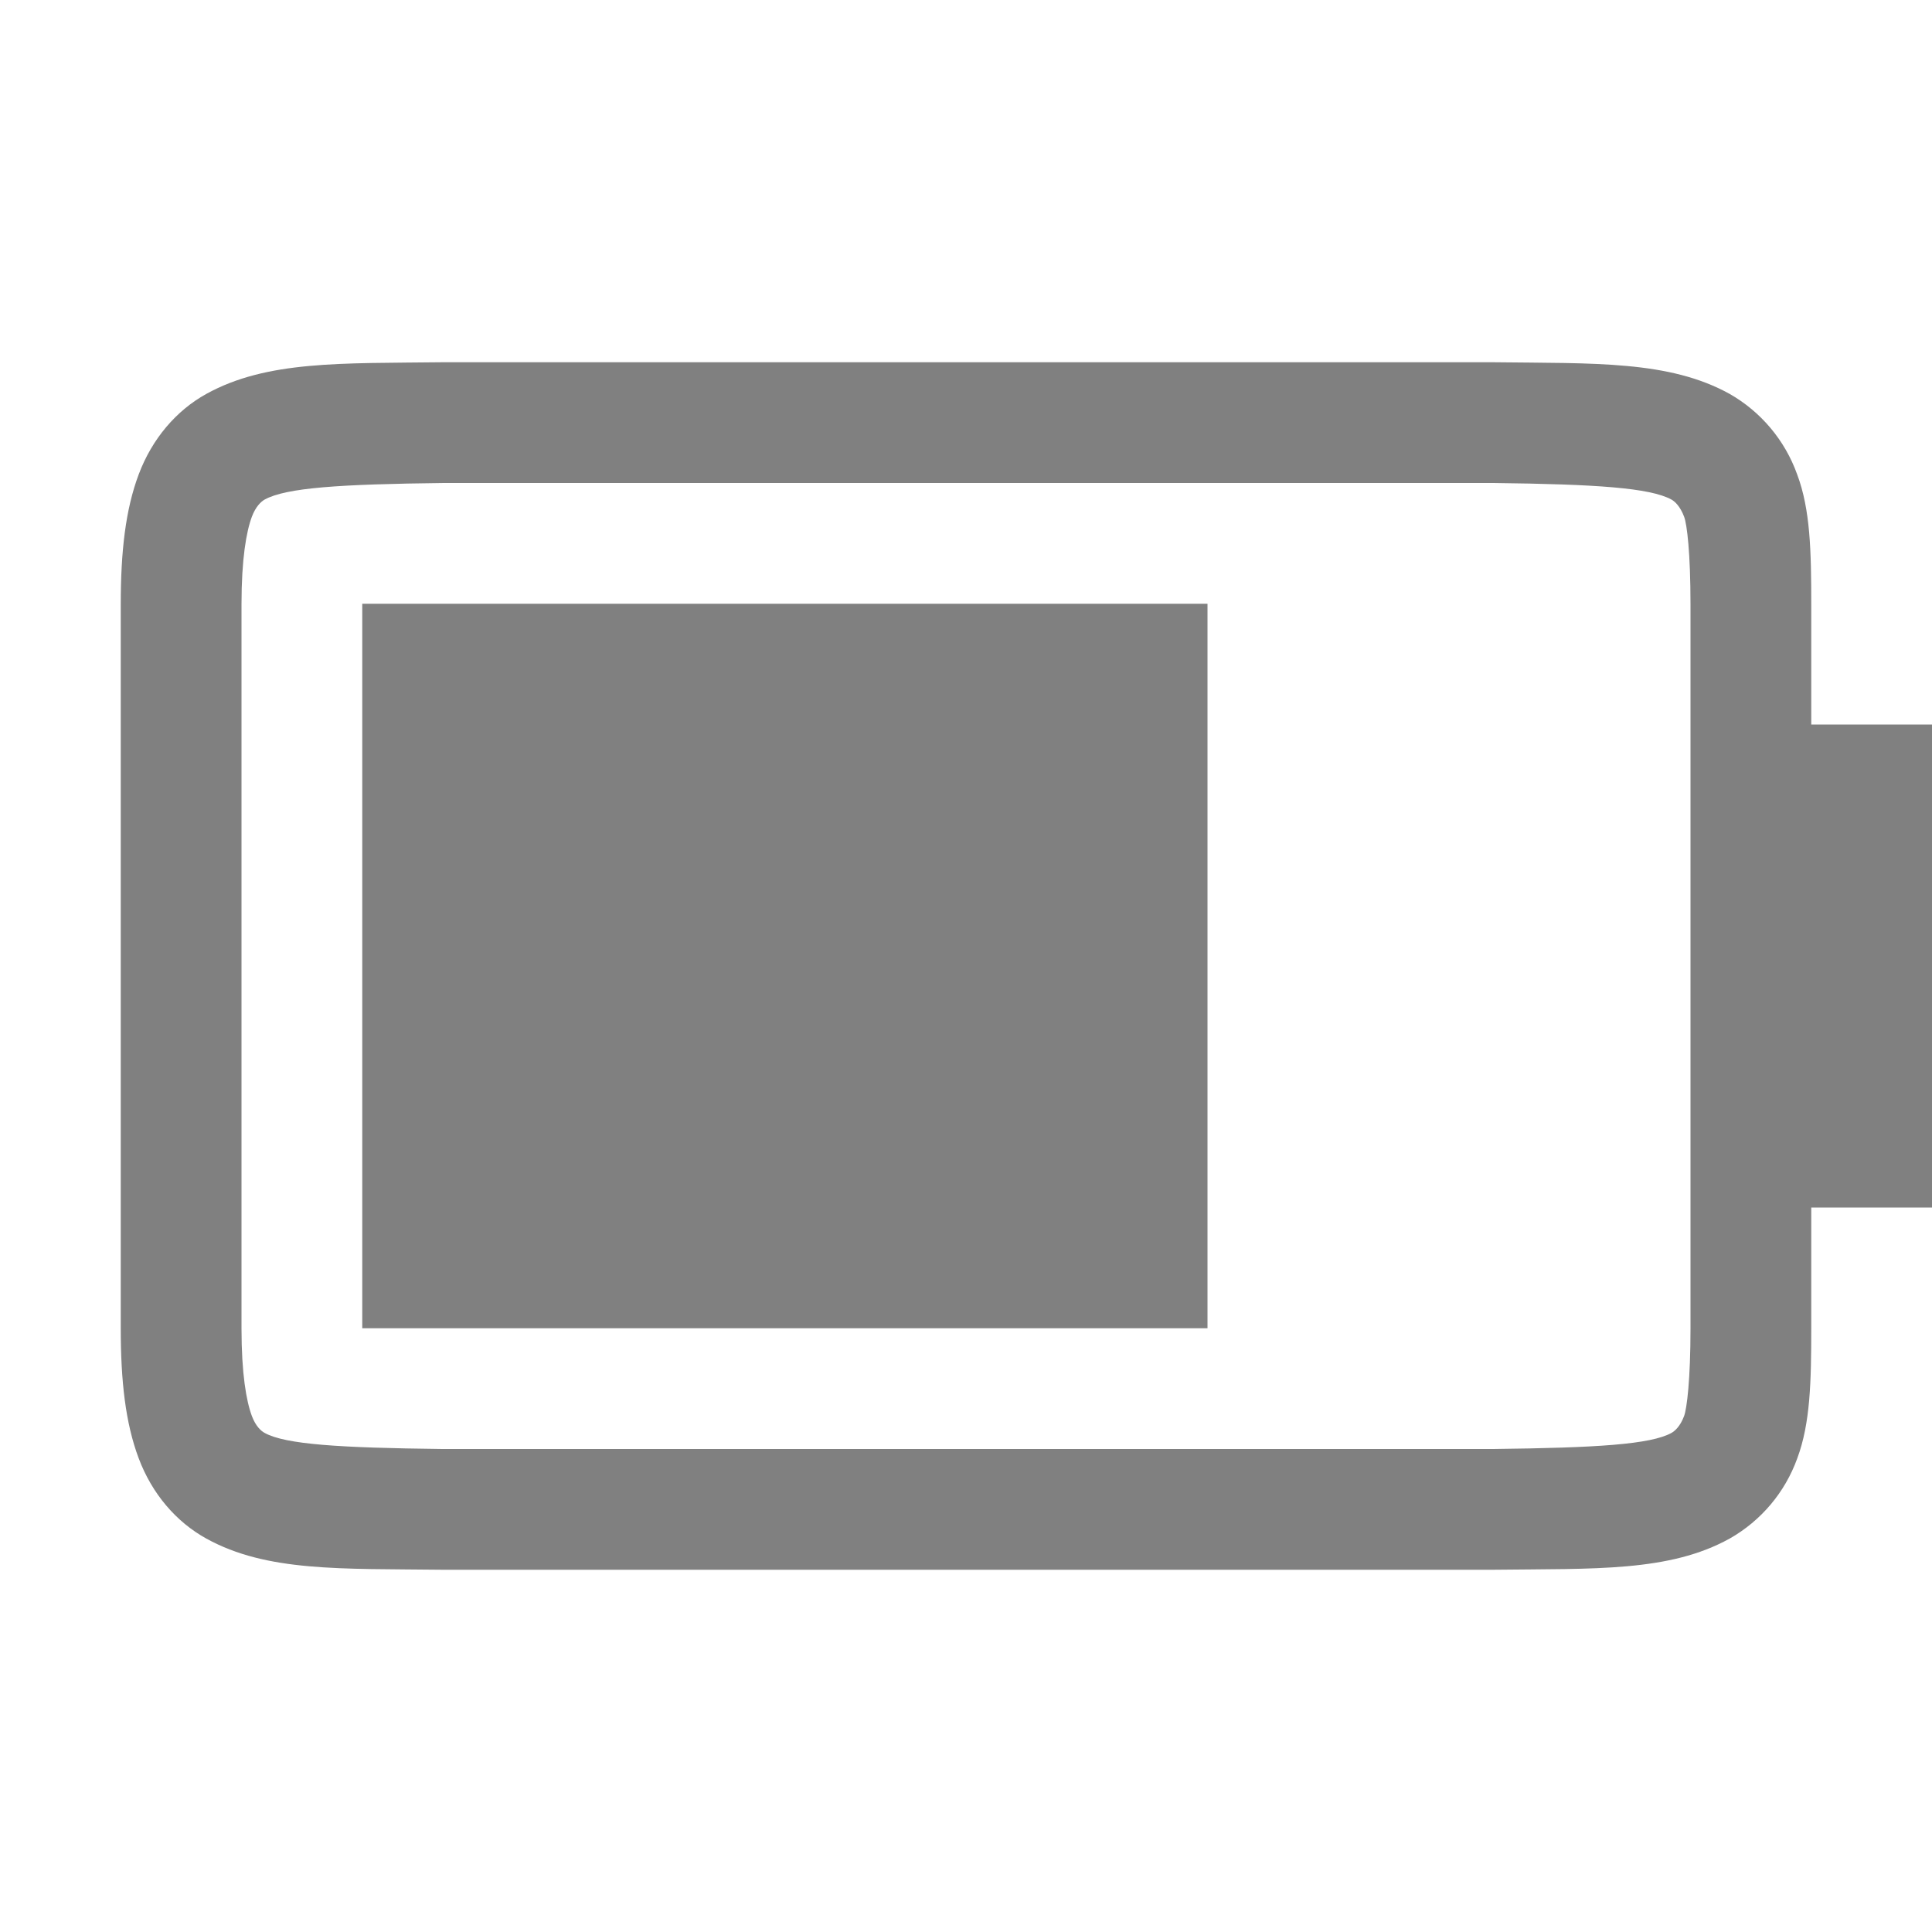
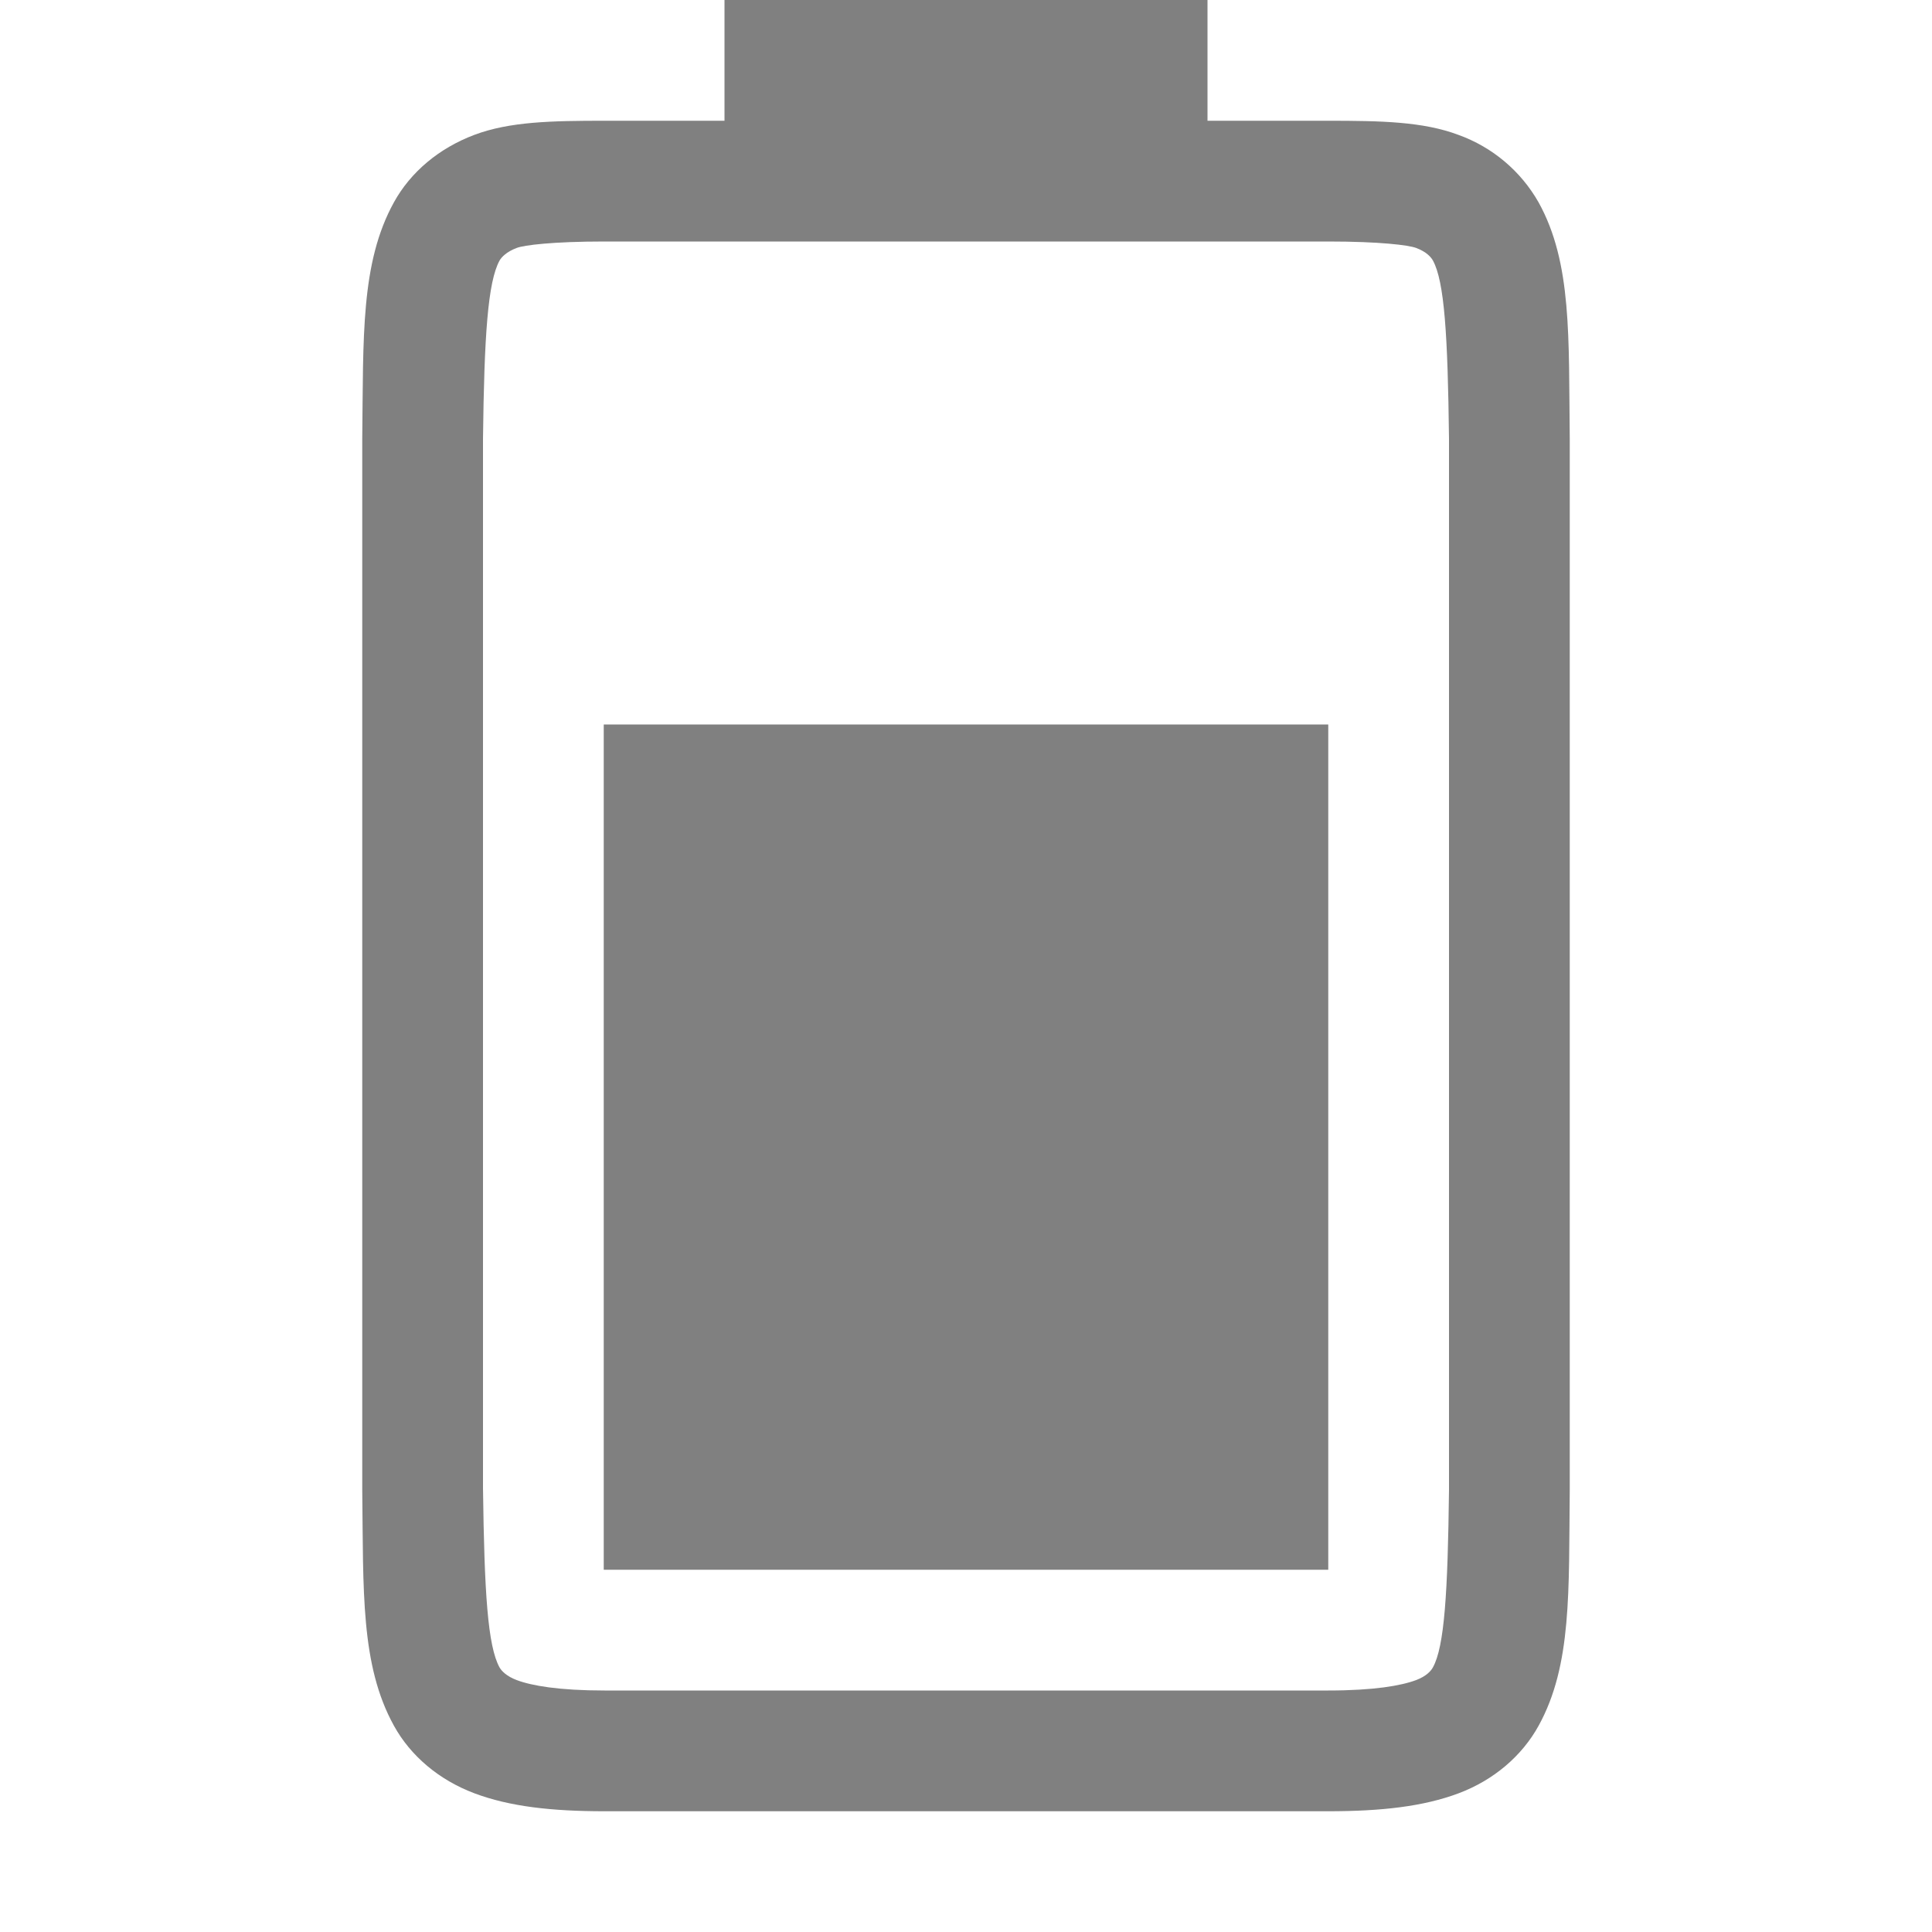
<svg xmlns="http://www.w3.org/2000/svg" height="16" width="16">
-   <g transform="translate(-293 295)">
-     <path color="#000" d="M296-290h7v6h-7z" fill="gray" overflow="visible" style="marker:none" />
-     <path color="#000" d="M296.662-292c-.839.01-1.451-.015-1.953.262-.25.138-.45.373-.56.666-.11.292-.149.64-.149 1.078V-284c0 .438.039.786.149 1.078.11.293.31.526.56.664.502.277 1.114.248 1.953.258h8.707c.84-.01 1.454.019 1.955-.258a1.25 1.25 0 0 0 .56-.664c.109-.292.116-.64.116-1.078v-1h1v-4h-1v-.994c0-.439-.007-.786-.117-1.078a1.254 1.254 0 0 0-.559-.666c-.501-.277-1.116-.252-1.955-.262h-8.705zm.014 1h8.691c.853.01 1.298.04 1.475.137.029.016.073.057.105.142.024.062.053.3.053.727V-284c0 .427-.03.664-.053.727-.032.085-.076.124-.105.14-.172.095-.618.123-1.475.133h-8.705c-.854-.01-1.298-.038-1.47-.133-.03-.016-.074-.055-.106-.14-.046-.123-.086-.349-.086-.727v-5.994c0-.378.04-.604.086-.727.032-.085.077-.126.106-.142.178-.098.62-.127 1.484-.137z" fill="gray" font-family="sans-serif" font-weight="400" overflow="visible" style="line-height:normal;font-variant-ligatures:none;font-variant-position:normal;font-variant-caps:normal;font-variant-numeric:normal;font-variant-alternates:normal;font-feature-settings:normal;text-indent:0;text-align:start;text-decoration-line:none;text-decoration-style:solid;text-decoration-color:#000;text-transform:none;shape-padding:0;isolation:auto;mix-blend-mode:normal;marker:none" white-space="normal" />
+   <g transform="translate(-993 187)">
+     <path color="#000" d="M998-174v-7h6v7z" fill="gray" overflow="visible" style="marker:none" />
+     <path color="#000" d="M996-174.662c.01.839-.015 1.451.262 1.953.138.251.374.45.666.56.292.11.64.149 1.078.149H1004c.439 0 .786-.039 1.078-.148.293-.11.526-.31.664-.56.277-.503.249-1.115.258-1.954v-8.707c-.01-.839.02-1.453-.258-1.955a1.25 1.25 0 0 0-.664-.559c-.292-.11-.64-.117-1.078-.117h-1v-1h-4v1h-.994c-.438 0-.786.007-1.078.117-.292.11-.528.308-.666.559-.277.502-.252 1.116-.262 1.955v8.705zm1-.014v-8.691c.01-.853.04-1.298.137-1.475.016-.028.057-.073.143-.105.06-.023.298-.053.726-.053H1004c.428 0 .664.03.727.053.086.032.125.077.14.105.095.173.123.618.133 1.475v8.705c-.01.854-.038 1.298-.133 1.47-.016.03-.055.074-.14.106-.123.046-.349.086-.727.086h-5.994c-.378 0-.604-.04-.726-.086-.086-.032-.127-.077-.143-.105-.098-.178-.126-.62-.137-1.485z" fill="gray" font-family="sans-serif" font-weight="400" overflow="visible" style="line-height:normal;font-variant-ligatures:none;font-variant-position:normal;font-variant-caps:normal;font-variant-numeric:normal;font-variant-alternates:normal;font-feature-settings:normal;text-indent:0;text-align:start;text-decoration-line:none;text-decoration-style:solid;text-decoration-color:#000;text-transform:none;shape-padding:0;isolation:auto;mix-blend-mode:normal;marker:none" white-space="normal" />
  </g>
</svg>
